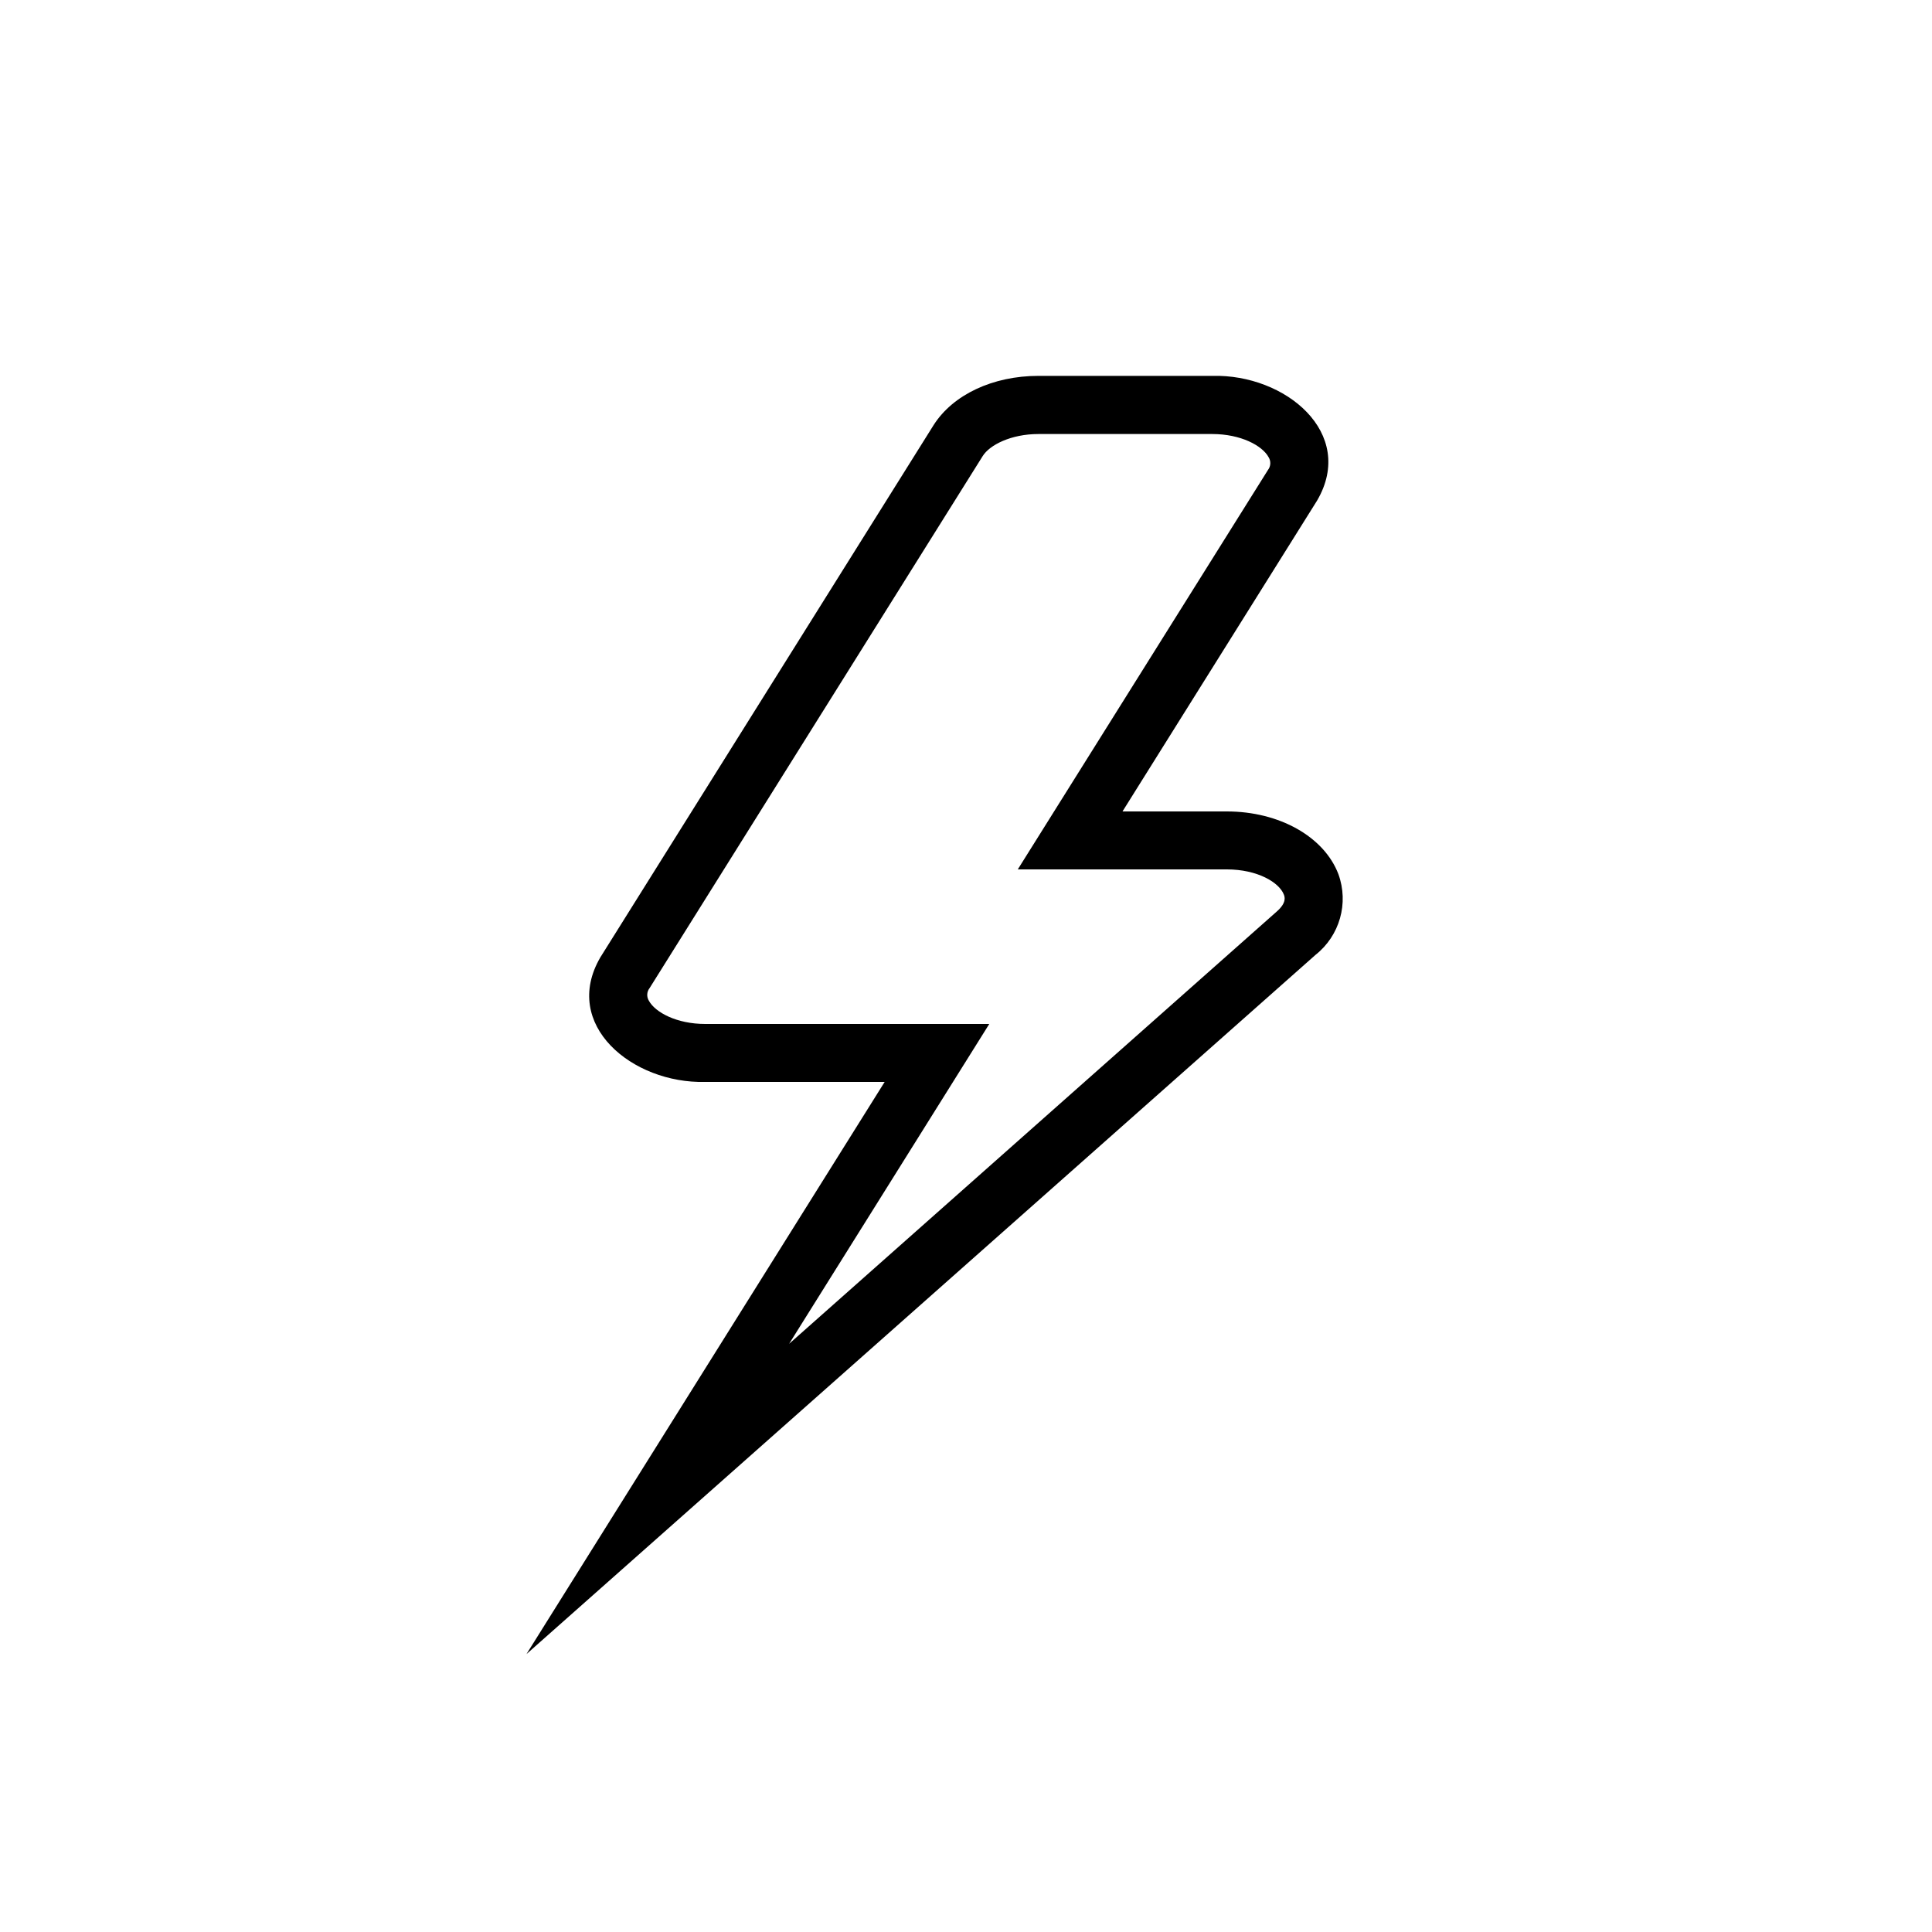
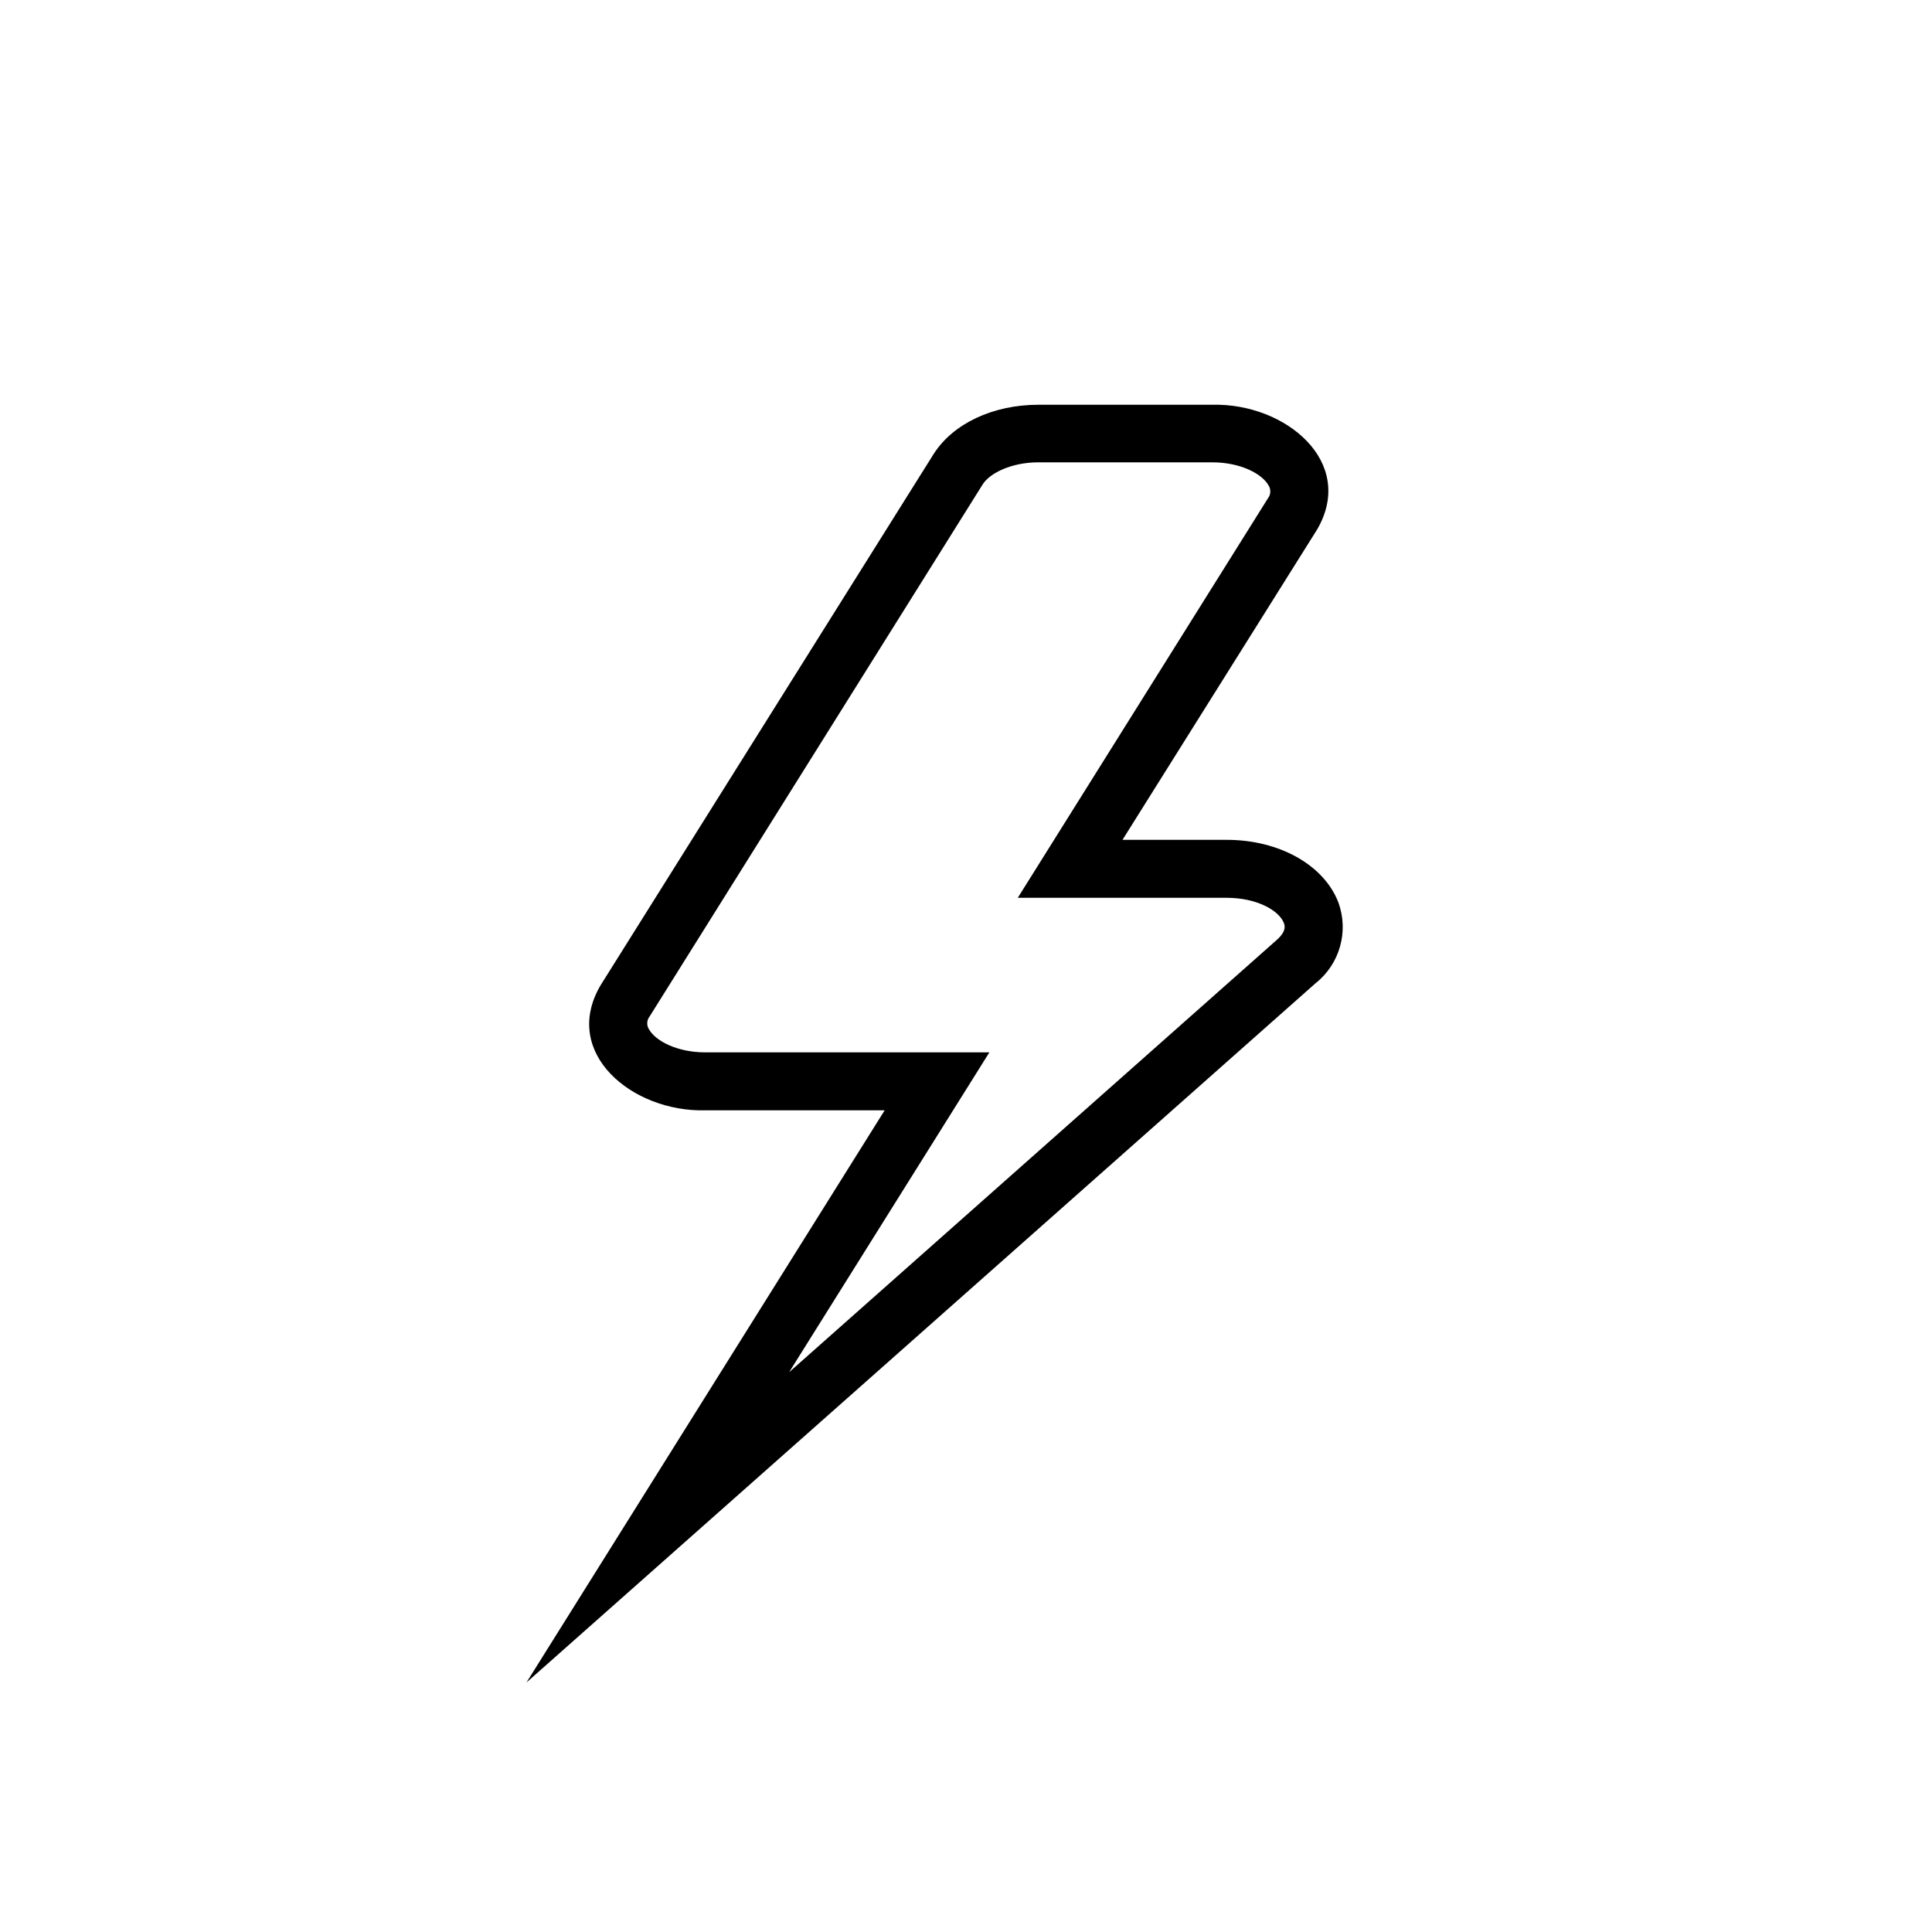
<svg xmlns="http://www.w3.org/2000/svg" viewBox="0 0 200 200">
  <g id="energy">
-     <path d="M54.5,171.23,91.58,112H73c-7.55.19-14.92-5.92-10.85-12.9L96.65,44c2-3.14,6.12-5.09,10.85-5.09h18c7.56-.2,14.92,5.92,10.85,12.9L116.2,84H127c5.43,0,10.07,2.61,11.55,6.49a7.42,7.42,0,0,1-2.37,8.36Zm53-126.3c-2.85,0-5.06,1.14-5.77,2.28L67.25,102.28a1.15,1.15,0,0,0-.07,1.33C67.84,104.8,70.05,106,73,106h29.41L81.69,139.11l50.48-44.75c1.05-.92.82-1.52.74-1.74C132.43,91.35,130.18,90,127,90H105.36l25.9-41.35a1.16,1.16,0,0,0,.06-1.33c-.65-1.19-2.87-2.39-5.83-2.39Z" />
+     <path d="M54.5,174.17l37.08-59.23H73c-7.55.19-14.92-5.92-10.85-12.91L96.65,47c2-3.14,6.12-5.1,10.85-5.1h18c7.56-.19,14.92,5.92,10.85,12.91L116.2,86.94H127c5.43,0,10.07,2.61,11.55,6.49a7.42,7.42,0,0,1-2.37,8.36Zm53-126.31c-2.85,0-5.06,1.15-5.77,2.28L67.25,105.22a1.15,1.15,0,0,0-.07,1.33c.66,1.18,2.87,2.39,5.83,2.39h29.41L81.69,142.05,132.17,97.3c1.05-.93.82-1.52.74-1.74-.48-1.27-2.73-2.62-5.94-2.62H105.36l25.9-41.36a1.16,1.16,0,0,0,.06-1.33c-.65-1.18-2.87-2.39-5.83-2.39Z" />
  </g>
</svg>
